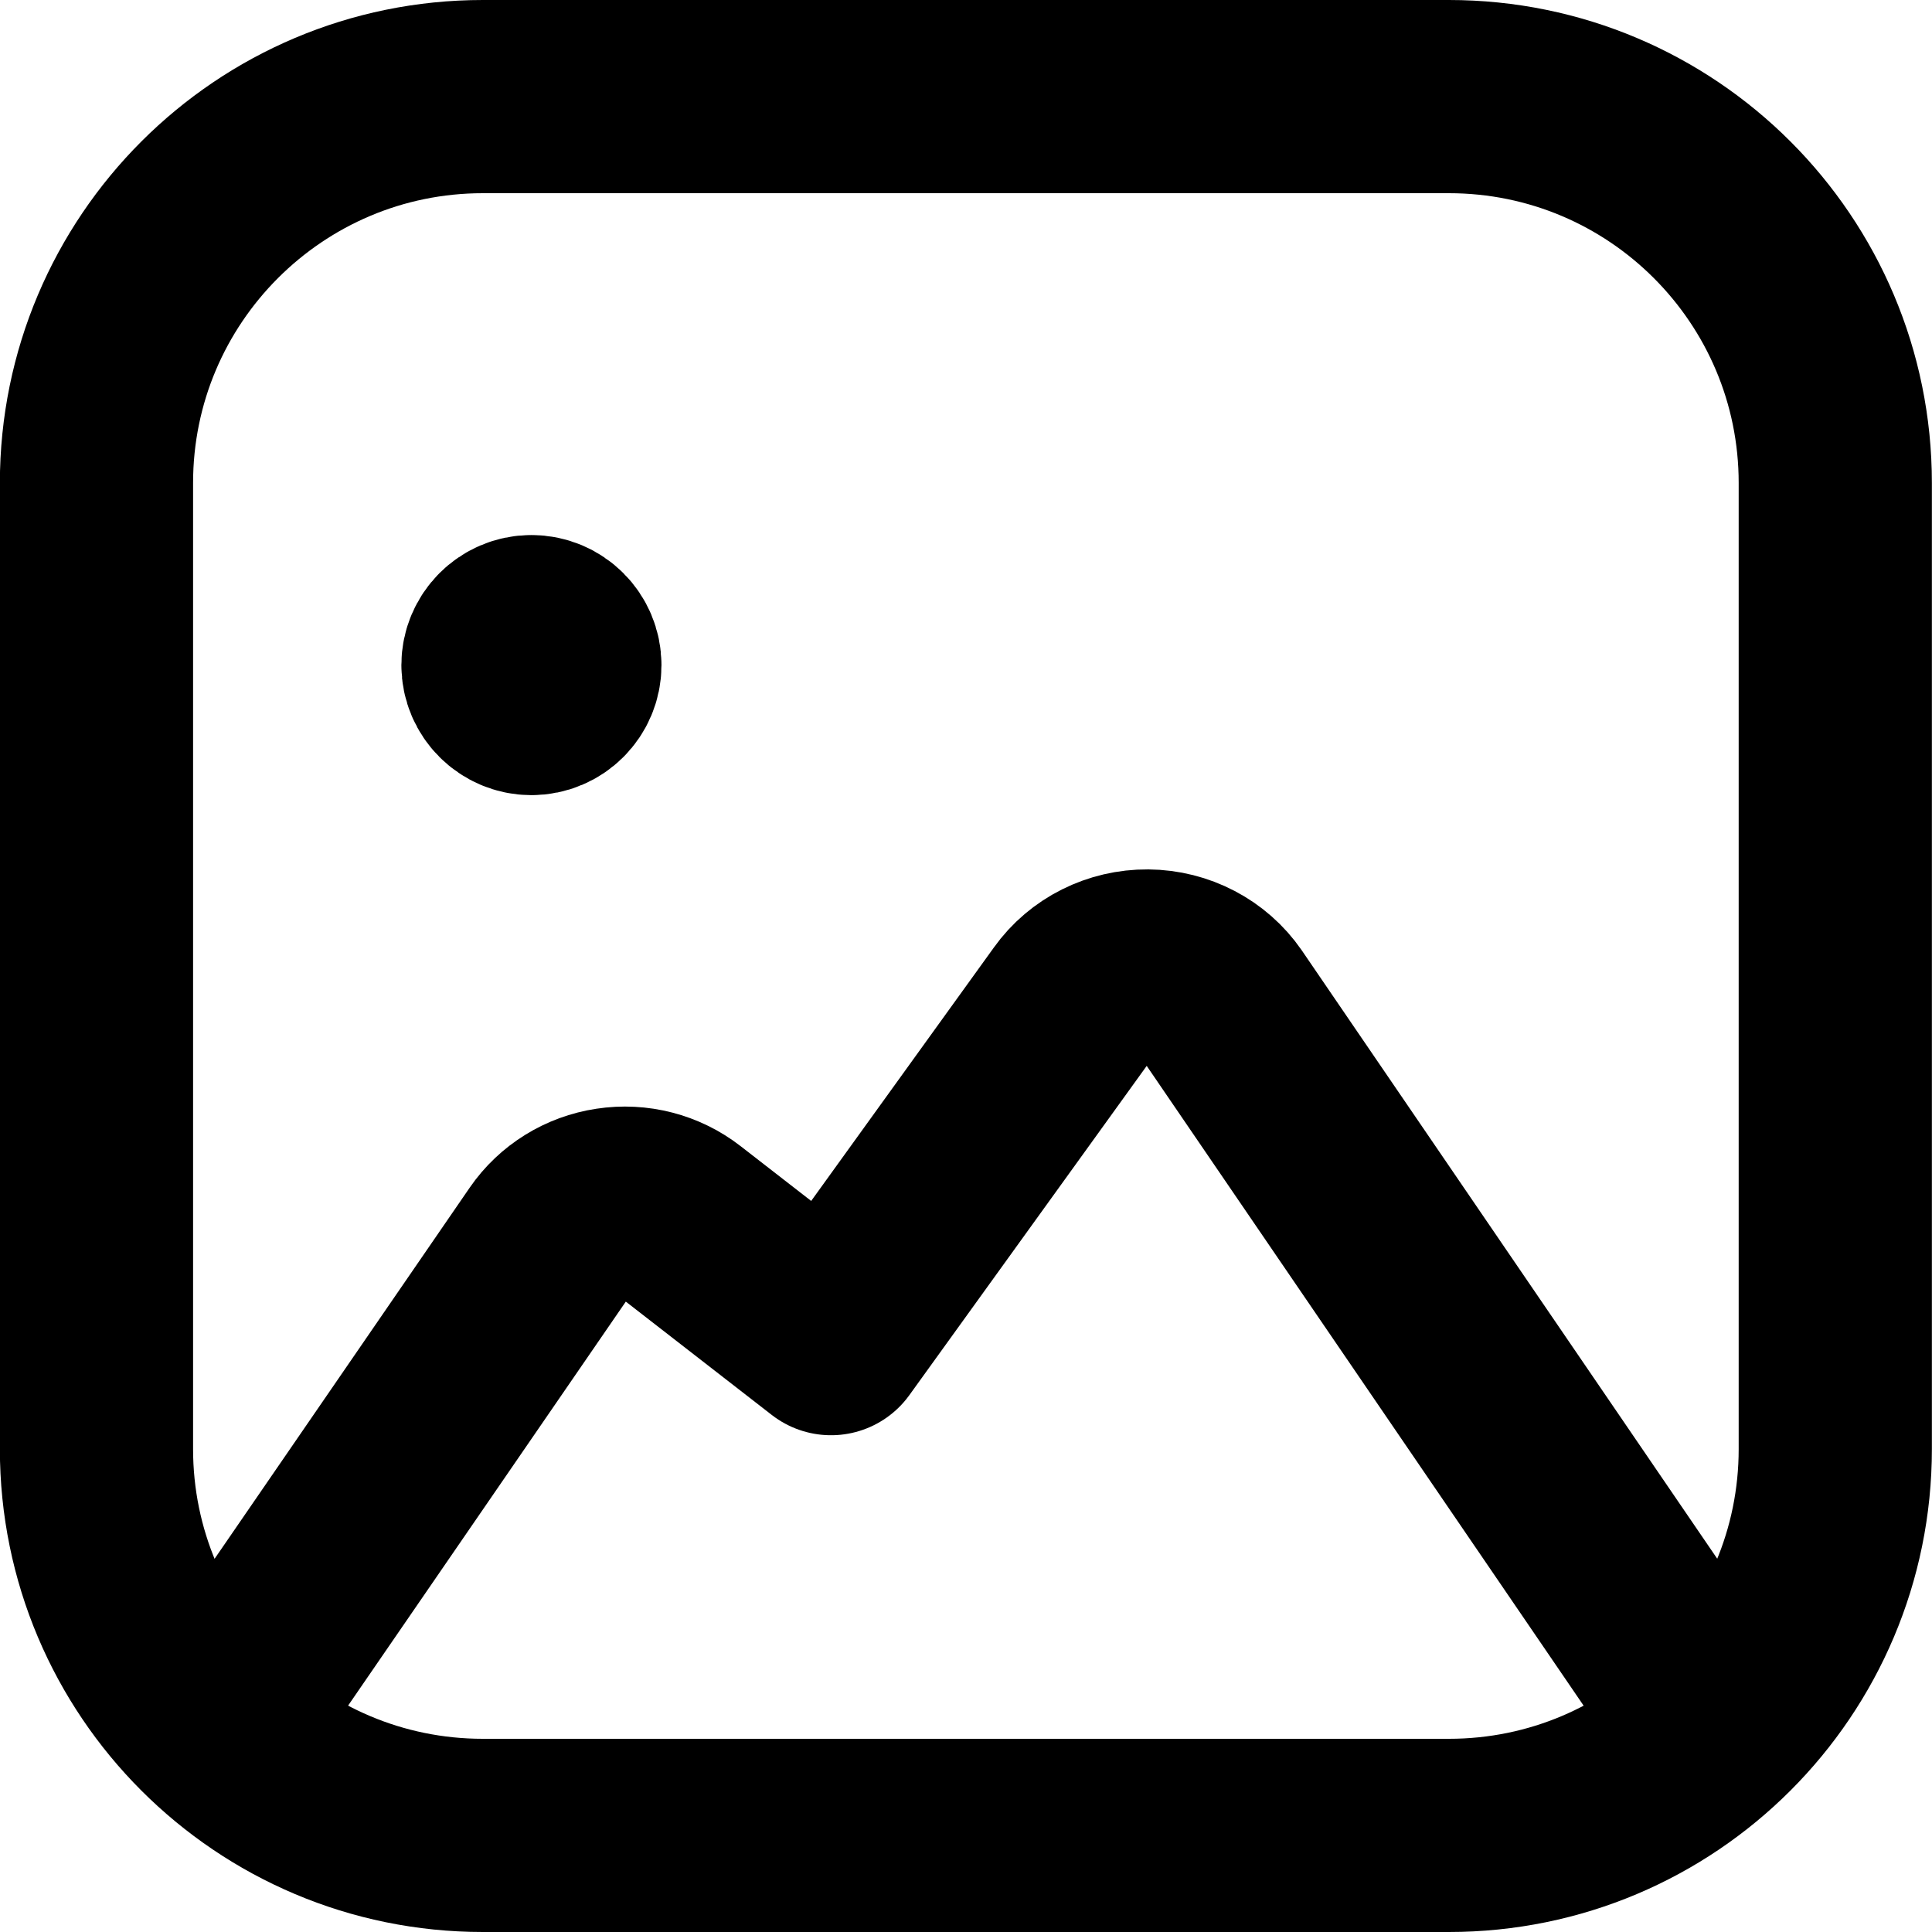
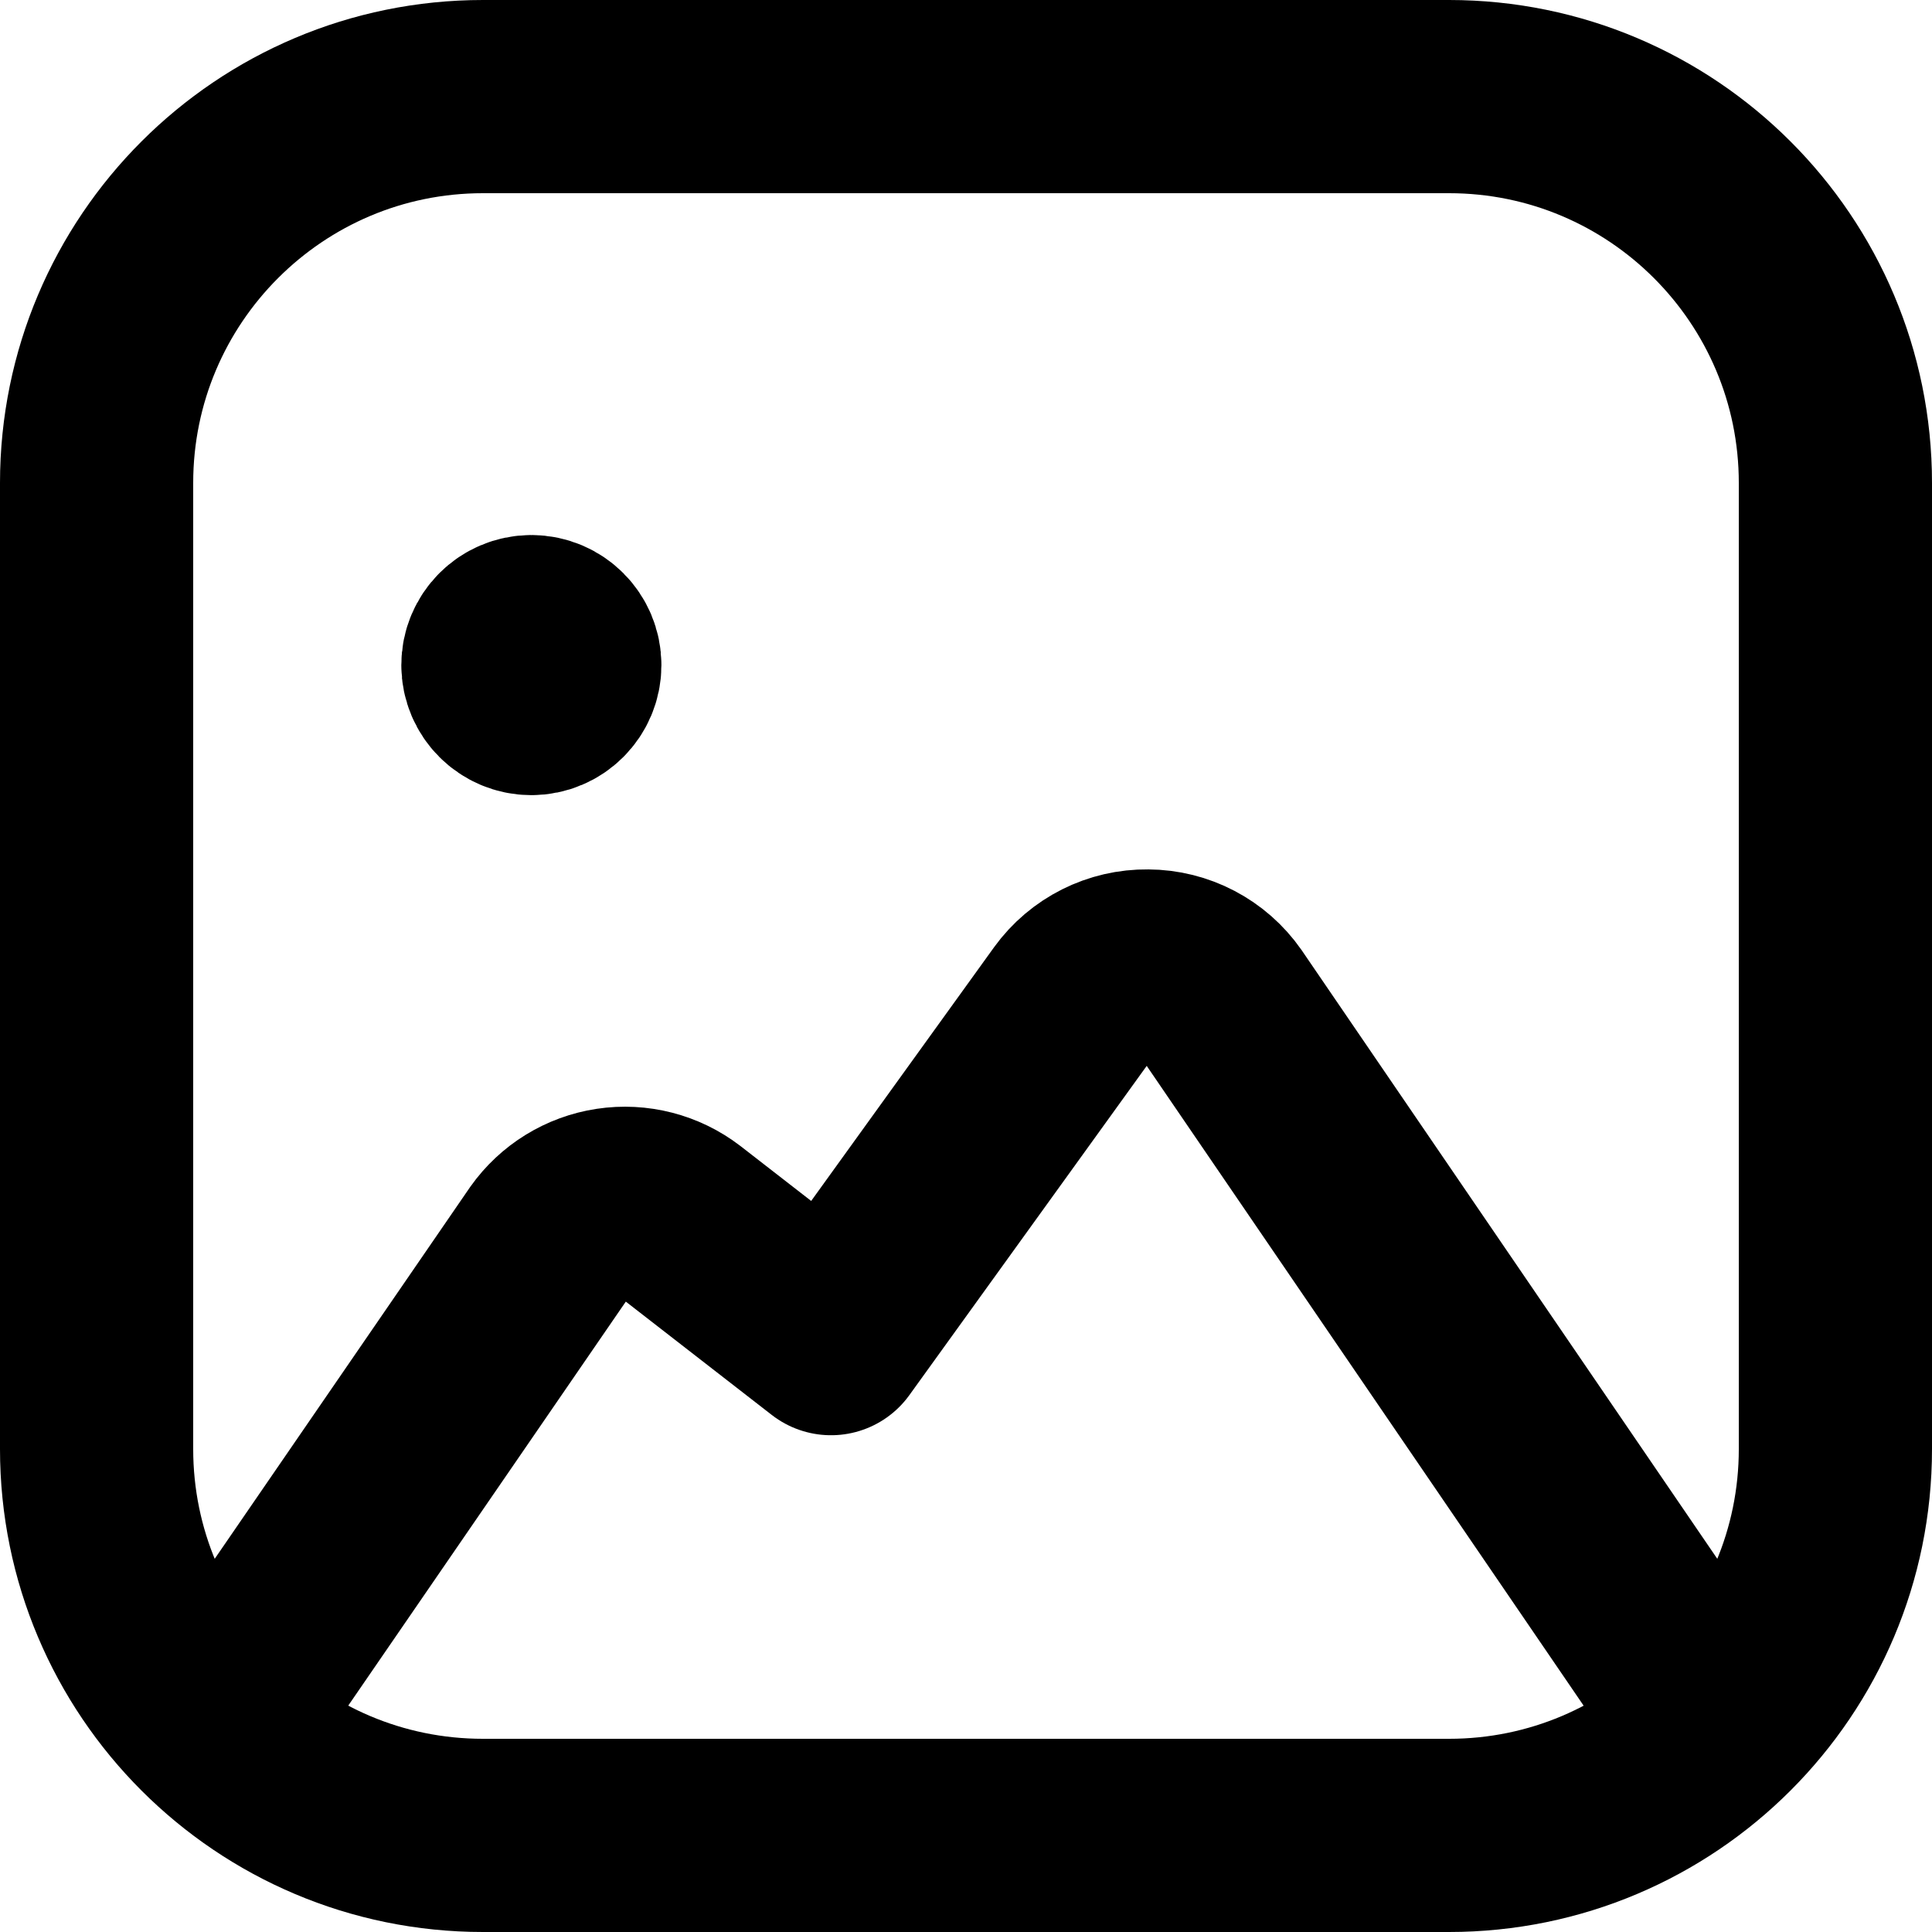
<svg xmlns="http://www.w3.org/2000/svg" viewBox="0 0 16 16">
-   <path fill-rule="evenodd" fill="none" clip-rule="evenodd" d="M0.799 4C0.799 2.233 2.232 0.8 3.999 0.8H11.999C13.767 0.8 15.199 2.233 15.199 4V12C15.199 13.768 13.767 15.2 11.999 15.2H3.999C2.232 15.2 0.799 13.768 0.799 12V4Z" stroke="currentColor" stroke-width="1.6" stroke-linecap="round" stroke-linejoin="round" />
-   <path d="M4.4 5.231C4.248 5.231 4.124 5.356 4.124 5.508C4.124 5.661 4.249 5.785 4.401 5.785C4.554 5.785 4.678 5.661 4.678 5.508C4.678 5.355 4.554 5.231 4.401 5.231" fill="none" stroke="currentColor" stroke-width="1.6" stroke-linecap="round" stroke-linejoin="round" />
-   <path d="M13.998 14L10.121 8.323C9.983 8.123 9.752 8.002 9.504 8C9.256 7.998 9.022 8.115 8.881 8.313L6.882 11.086L5.643 10.124C5.479 9.996 5.267 9.941 5.059 9.973C4.851 10.004 4.666 10.119 4.549 10.289L1.998 14" fill="none" stroke="currentColor" stroke-width="1.6" stroke-linecap="round" stroke-linejoin="round" />
+   <path fill="none" clip-rule="evenodd" d="M.8 4A3.2 3.2 0 0 1 4 .8h8A3.2 3.2 0 0 1 15.2 4v8a3.2 3.2 0 0 1-3.2 3.2H4A3.2 3.2 0 0 1 .8 12V4Z" stroke="currentColor" stroke-width="1.6" stroke-linecap="round" stroke-linejoin="round" />
+   <path d="M4.4 5.231a.277.277 0 1 0 .001 0M13.998 14l-3.877-5.677A.756.756 0 0 0 9.504 8a.757.757 0 0 0-.623.313l-1.999 2.773-1.239-.962a.768.768 0 0 0-1.094.165L2 13.999" fill="none" stroke="currentColor" stroke-width="1.6" stroke-linecap="round" stroke-linejoin="round" />
</svg>
